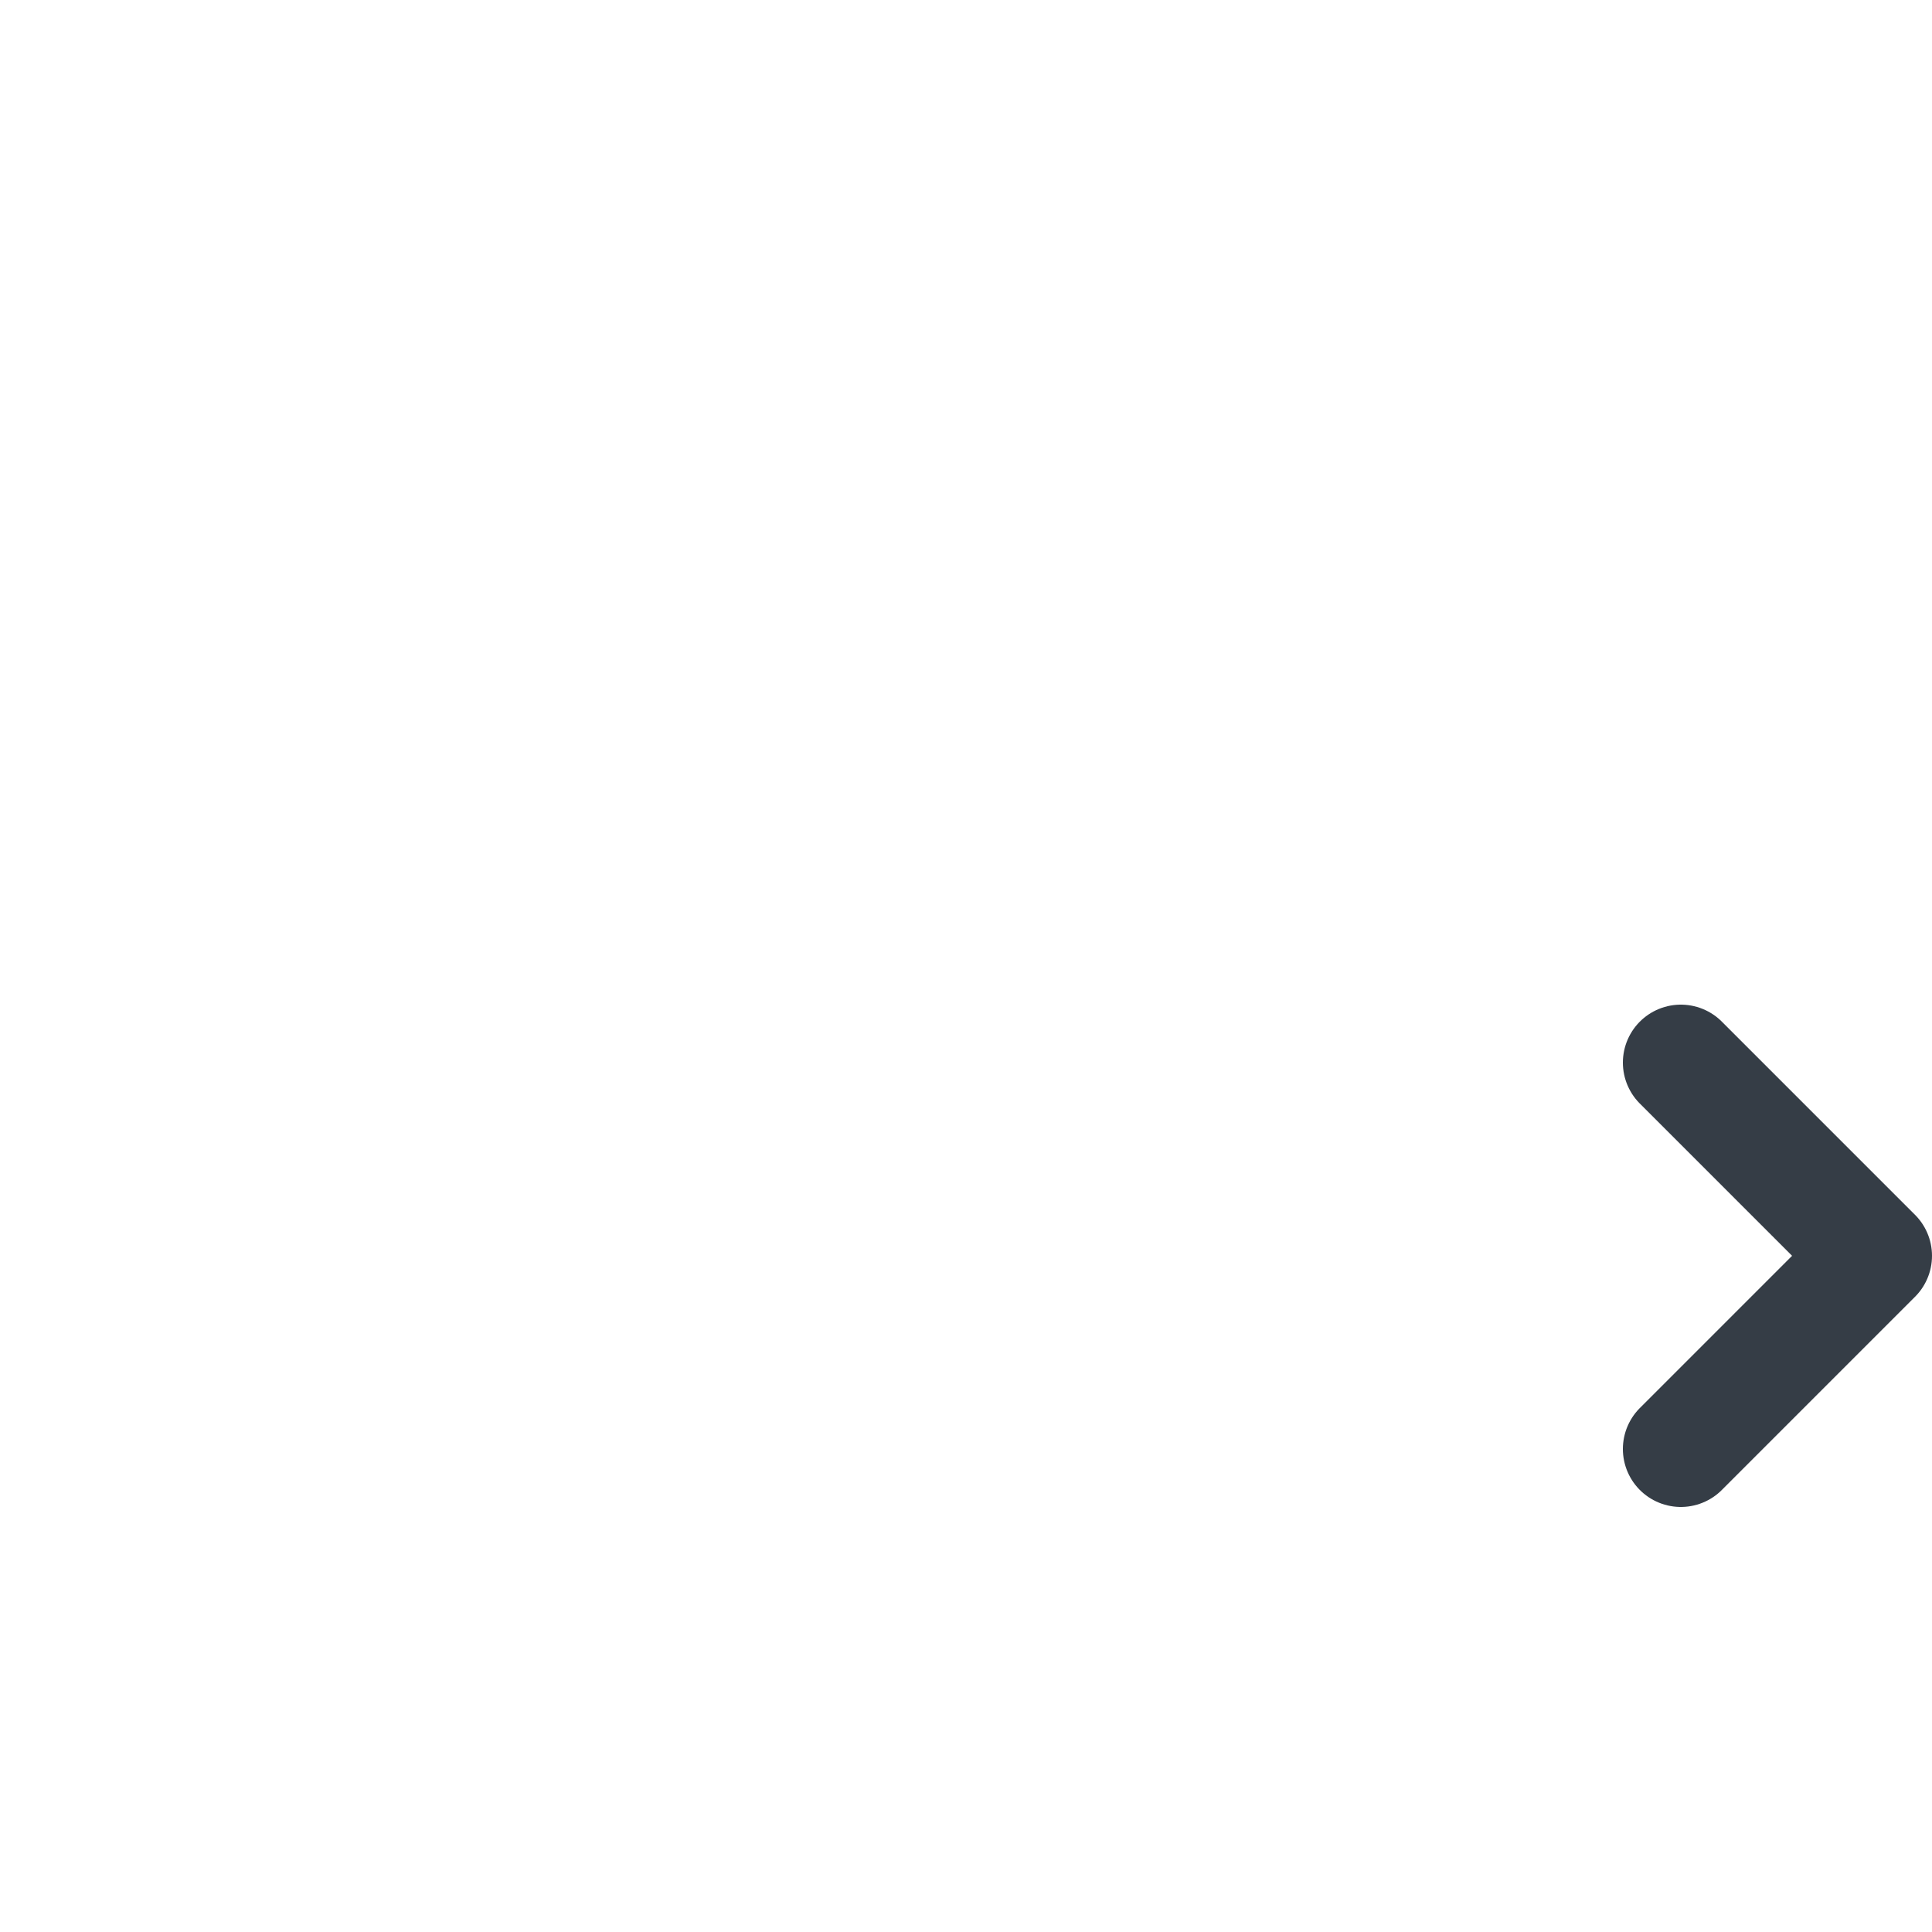
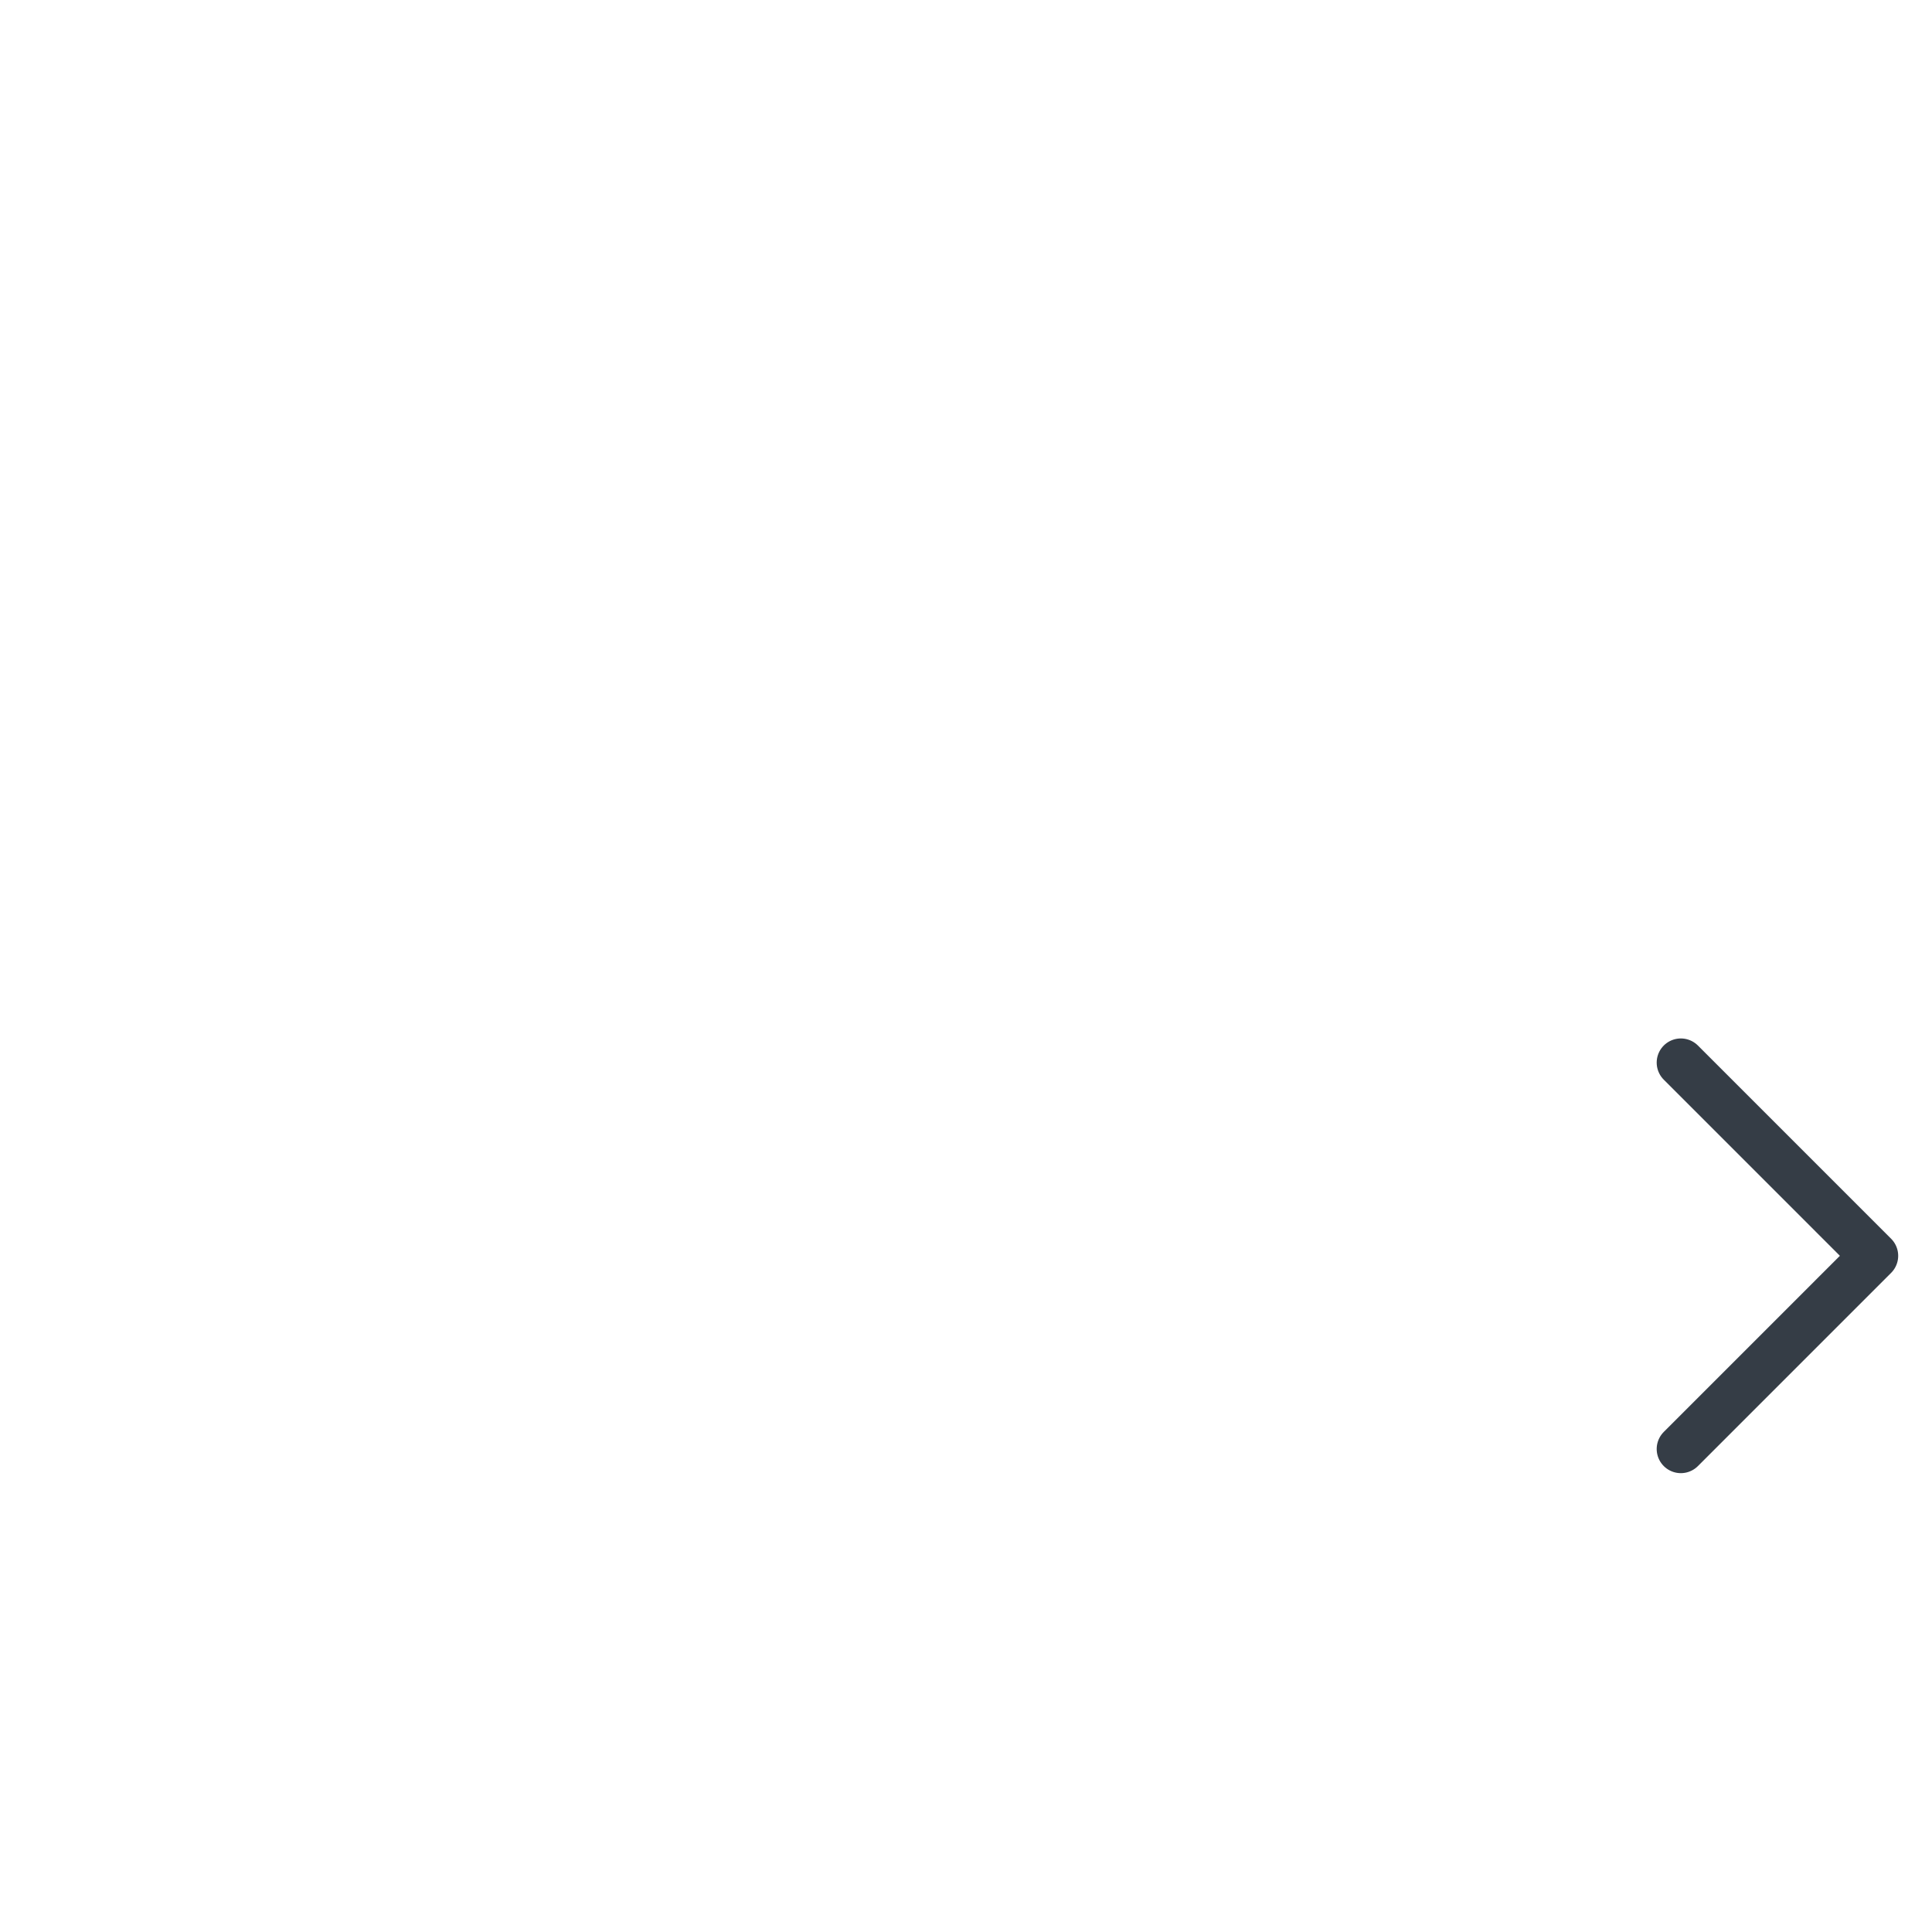
<svg xmlns="http://www.w3.org/2000/svg" version="1.1" width="100px" height="100px" viewBox="0 0 100 100">
  <style type="text/css">
        .arrow{
            stroke: hsl(212, 14%, 24%);
-             stroke-width: 6px;
+             stroke-width: 2.5px;
            stroke-linecap: round;
            fill: none;
        }
    </style>
-   <path class="arrow" d="         M 97,65         l -10,-10         M 97,65         l -10,10     " />
+   <path vector-effect="non-scaling-stroke" shape-rendering="crisp edges" class="arrow" d="         M 97,65         l -10,-10         M 97,65         l -10,10     " />
</svg>
